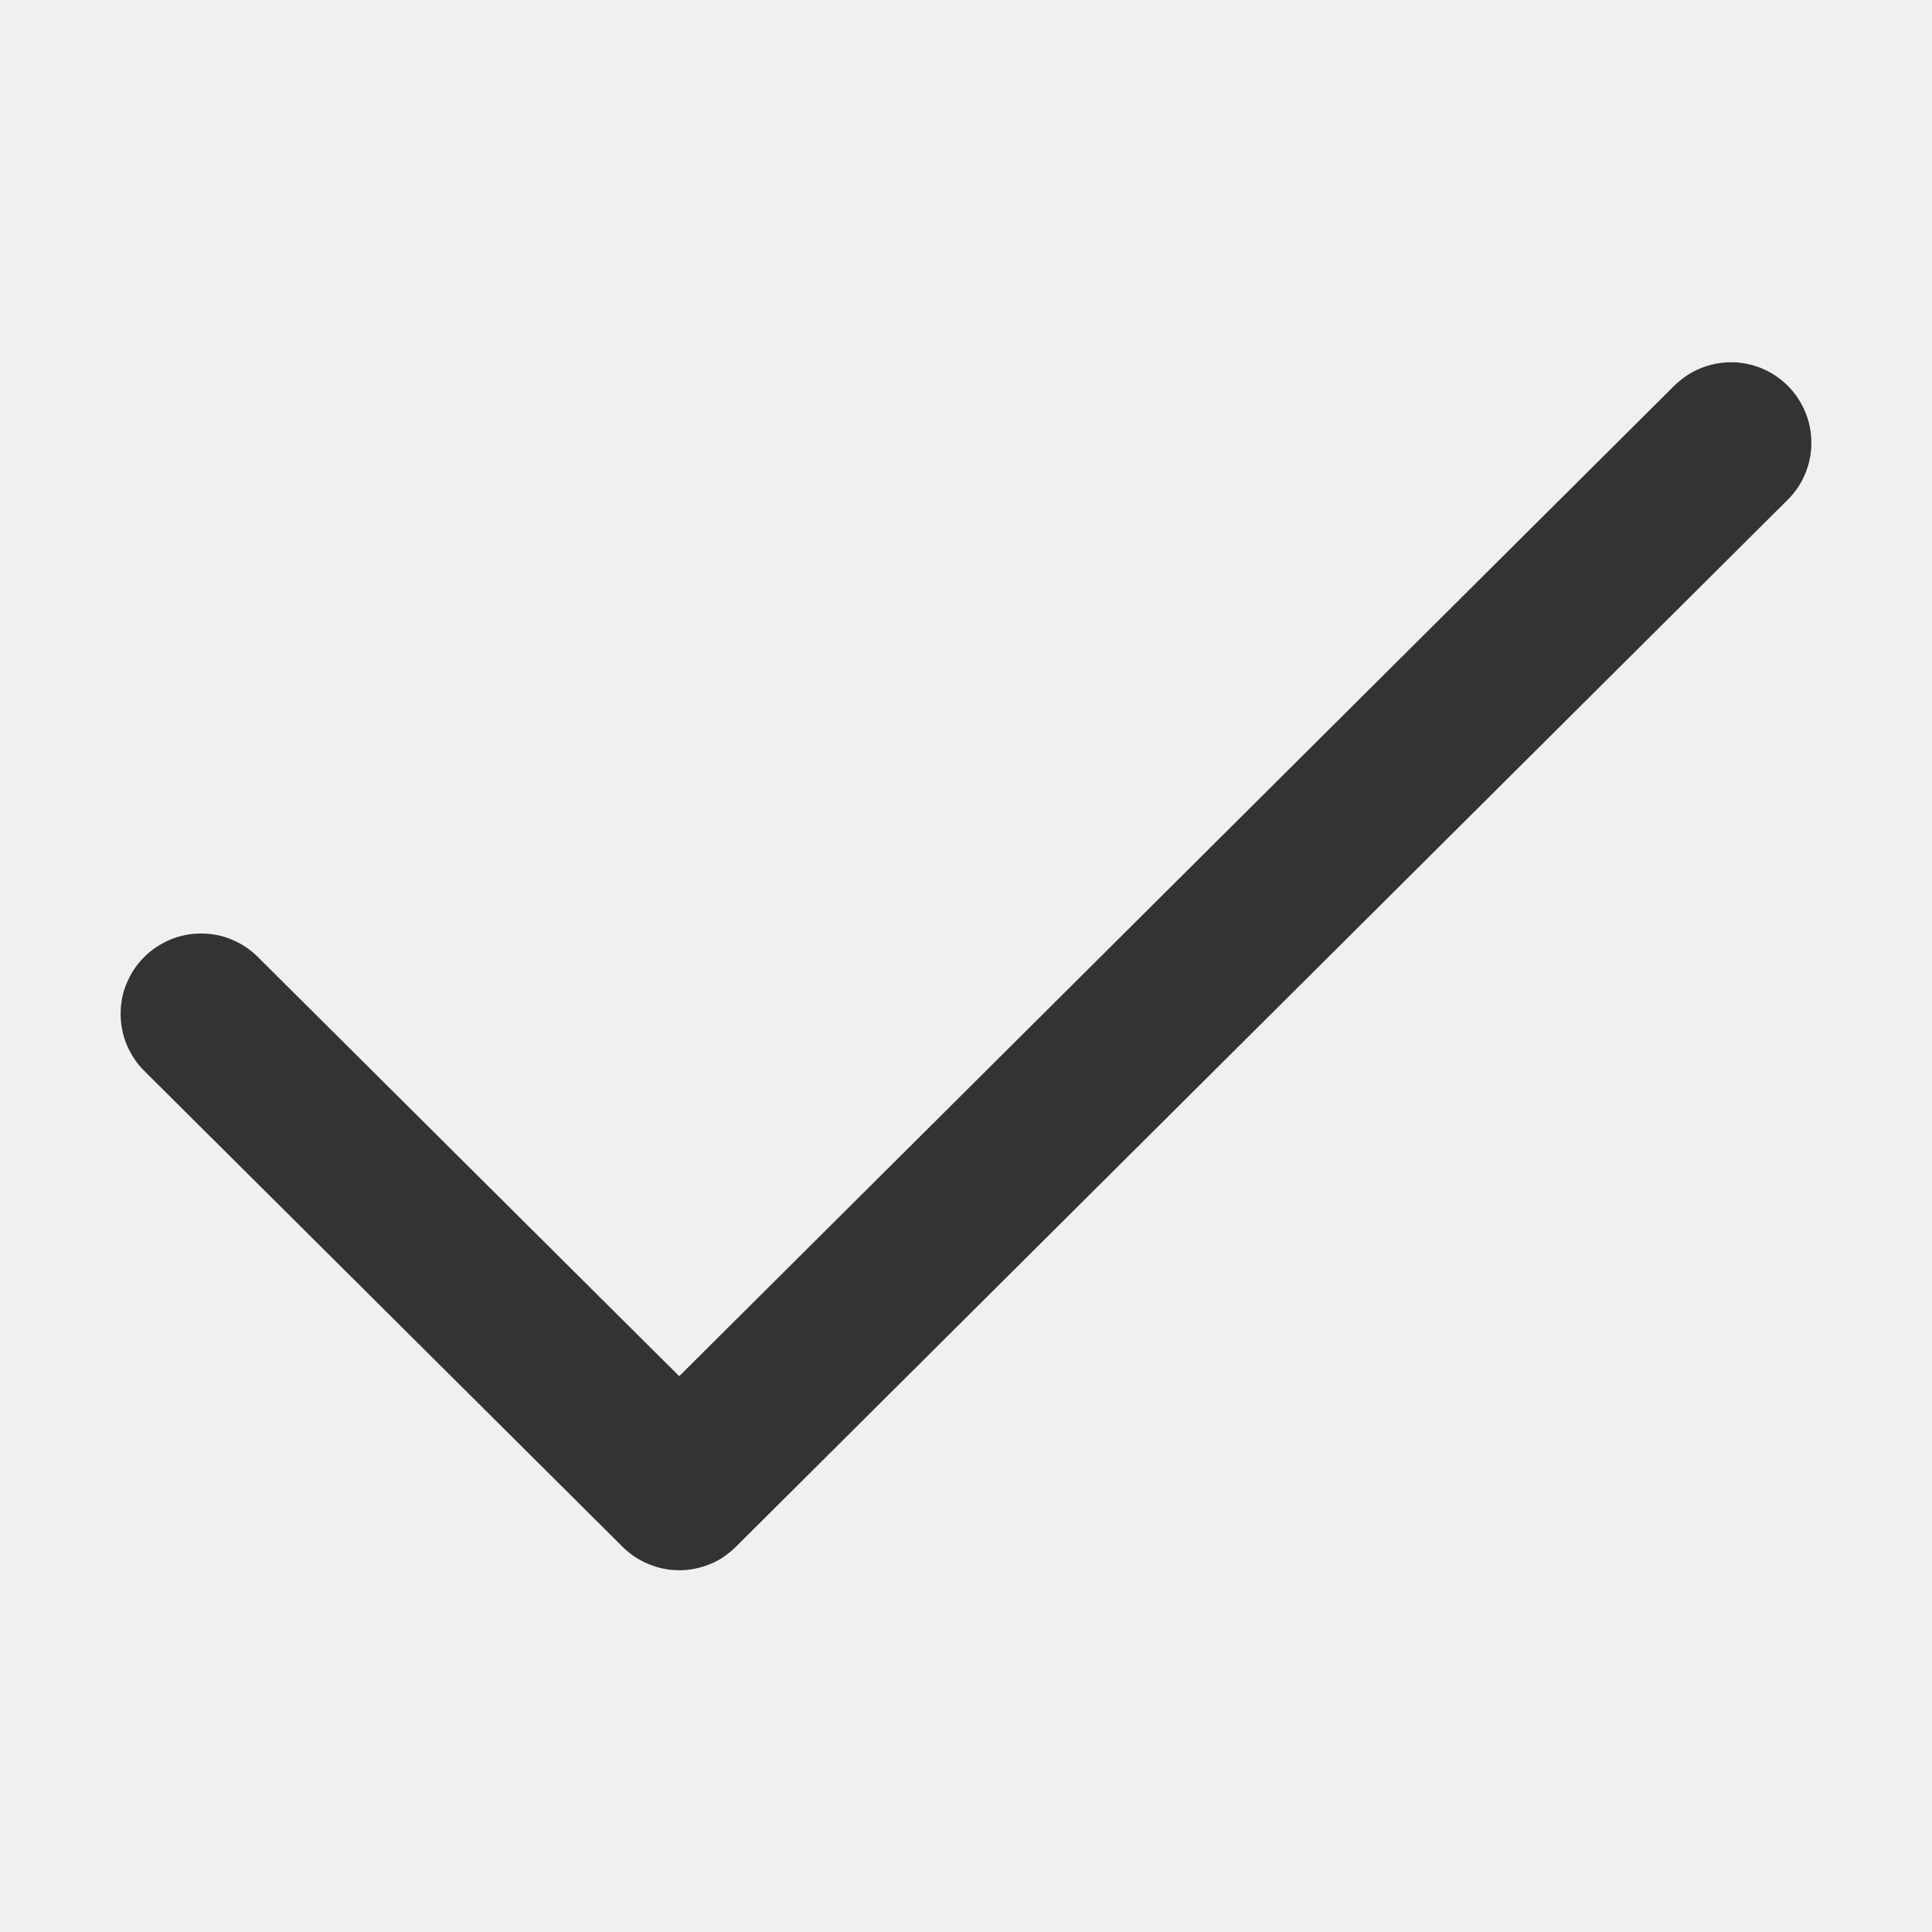
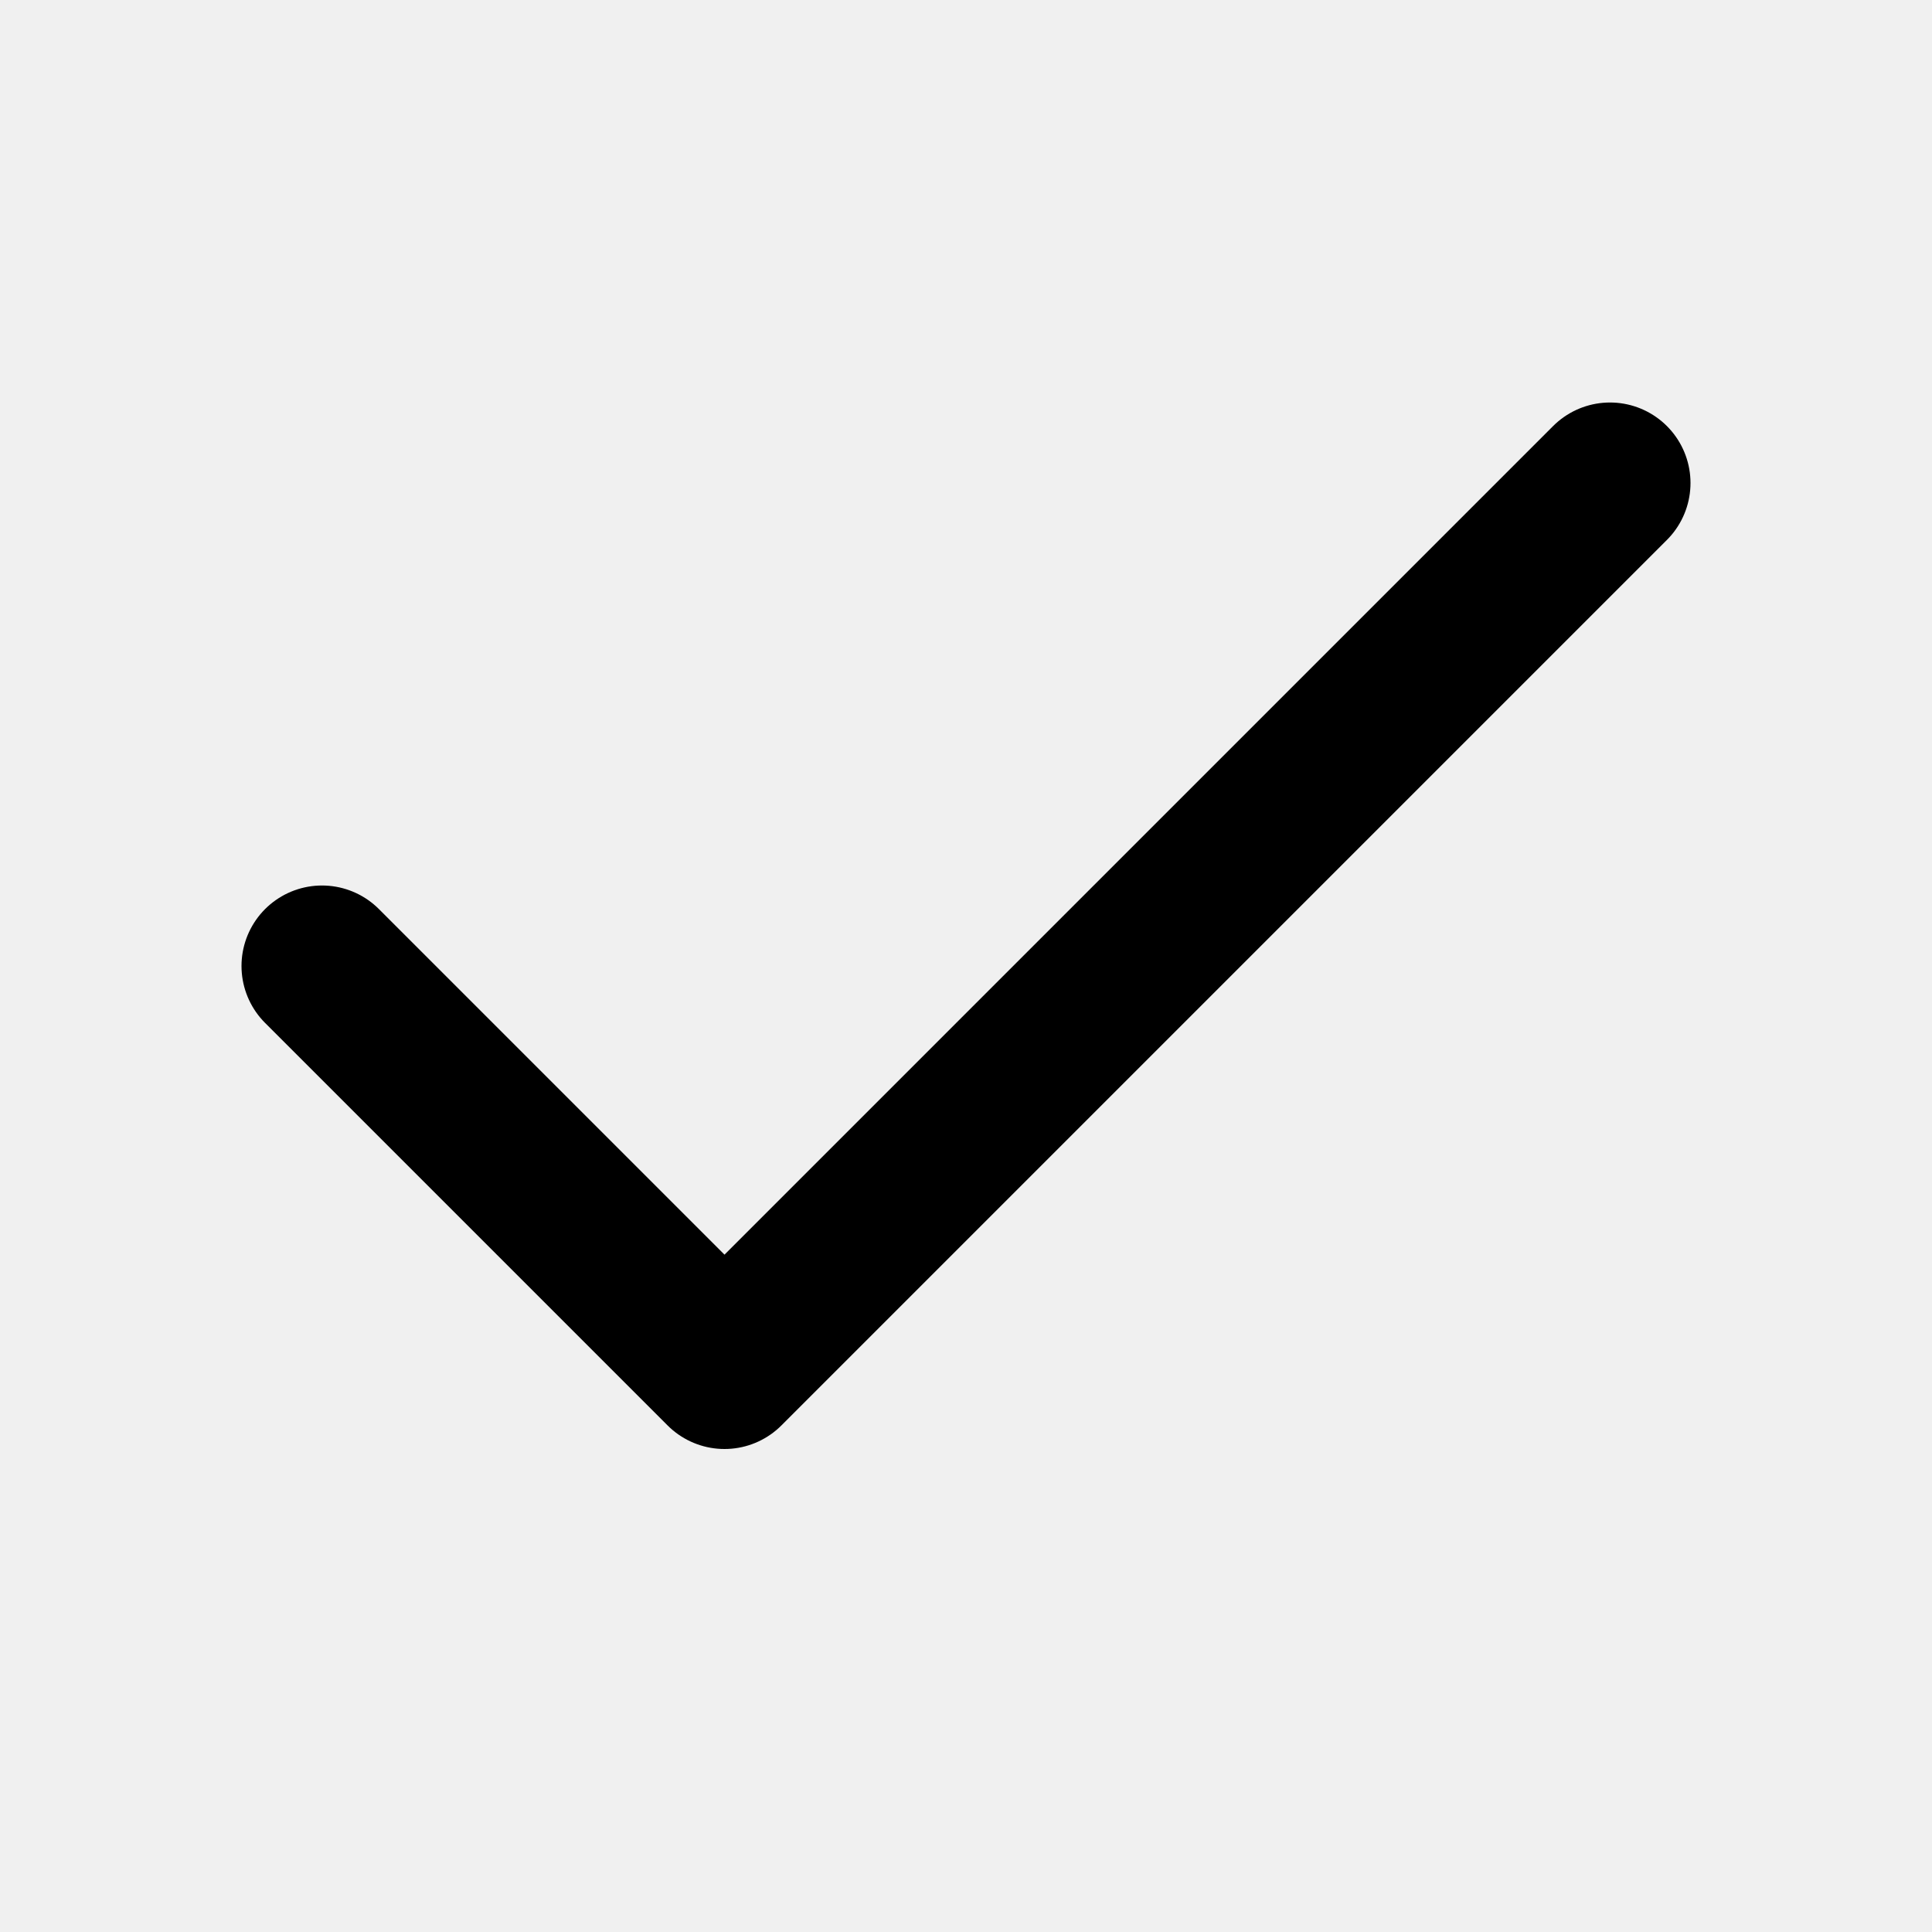
- <svg xmlns="http://www.w3.org/2000/svg" xmlns:xlink="http://www.w3.org/1999/xlink" width="16" height="16" fill="none" viewBox="0 0 16 16">
-   <g opacity="1" transform="translate(0 0) rotate(0)">
-     <mask id="bg-mask-0" fill="#fff">
-       <use xlink:href="#path_0" />
-     </mask>
-     <g mask="url(#bg-mask-0)">
-       <path id="路径 1" style="fill:#333;opacity:1" d="M5.996,12.892c-0.036,0.024 -0.075,0.045 -0.115,0.061c-0.04,0.017 -0.082,0.029 -0.125,0.038c-0.043,0.009 -0.086,0.013 -0.13,0.013c-0.044,0 -0.087,-0.004 -0.13,-0.013c-0.043,-0.008 -0.084,-0.021 -0.125,-0.038c-0.04,-0.017 -0.079,-0.037 -0.115,-0.061c-0.036,-0.024 -0.07,-0.052 -0.101,-0.083l-3.96,-3.94c-0.031,-0.031 -0.059,-0.064 -0.083,-0.101c-0.024,-0.036 -0.045,-0.075 -0.062,-0.115c-0.017,-0.04 -0.03,-0.082 -0.038,-0.125c-0.009,-0.043 -0.013,-0.086 -0.013,-0.13c-0,-0.044 0.004,-0.087 0.012,-0.13c0.008,-0.043 0.021,-0.085 0.038,-0.125c0.017,-0.04 0.037,-0.079 0.061,-0.115c0.024,-0.036 0.052,-0.07 0.083,-0.101c0.031,-0.031 0.064,-0.059 0.101,-0.083c0.036,-0.024 0.075,-0.045 0.115,-0.062c0.04,-0.017 0.082,-0.03 0.125,-0.038c0.043,-0.009 0.086,-0.013 0.13,-0.013c0.044,-0 0.087,0.004 0.13,0.012c0.043,0.008 0.085,0.021 0.125,0.038c0.04,0.017 0.079,0.037 0.115,0.061c0.036,0.024 0.07,0.052 0.101,0.083l3.49,3.472l8.24,-8.202c0.031,-0.031 0.065,-0.058 0.101,-0.083c0.036,-0.024 0.075,-0.045 0.115,-0.061c0.04,-0.017 0.082,-0.029 0.125,-0.038c0.043,-0.008 0.086,-0.013 0.13,-0.013c0.044,0 0.087,0.004 0.13,0.013c0.043,0.009 0.085,0.021 0.125,0.038c0.04,0.017 0.079,0.037 0.115,0.062c0.036,0.024 0.07,0.052 0.101,0.083c0.062,0.063 0.11,0.135 0.144,0.217c0.034,0.082 0.05,0.167 0.05,0.255c-0,0.088 -0.017,0.173 -0.051,0.255c-0.034,0.082 -0.082,0.154 -0.145,0.216l-8.71,8.67c-0.031,0.031 -0.065,0.058 -0.101,0.083z" />
-     </g>
-   </g>
-   <defs>
-     <rect id="path_0" width="16" height="16" x="0" y="0" />
-   </defs>
+ <svg xmlns="http://www.w3.org/2000/svg" width="16" height="16" viewBox="0 0 24 24" fill="none" stroke="currentColor" stroke-width="2" stroke-linecap="round" stroke-linejoin="round" class="feather feather-check">
+   <polyline points="20 6 9 17 4 12" />
</svg>
